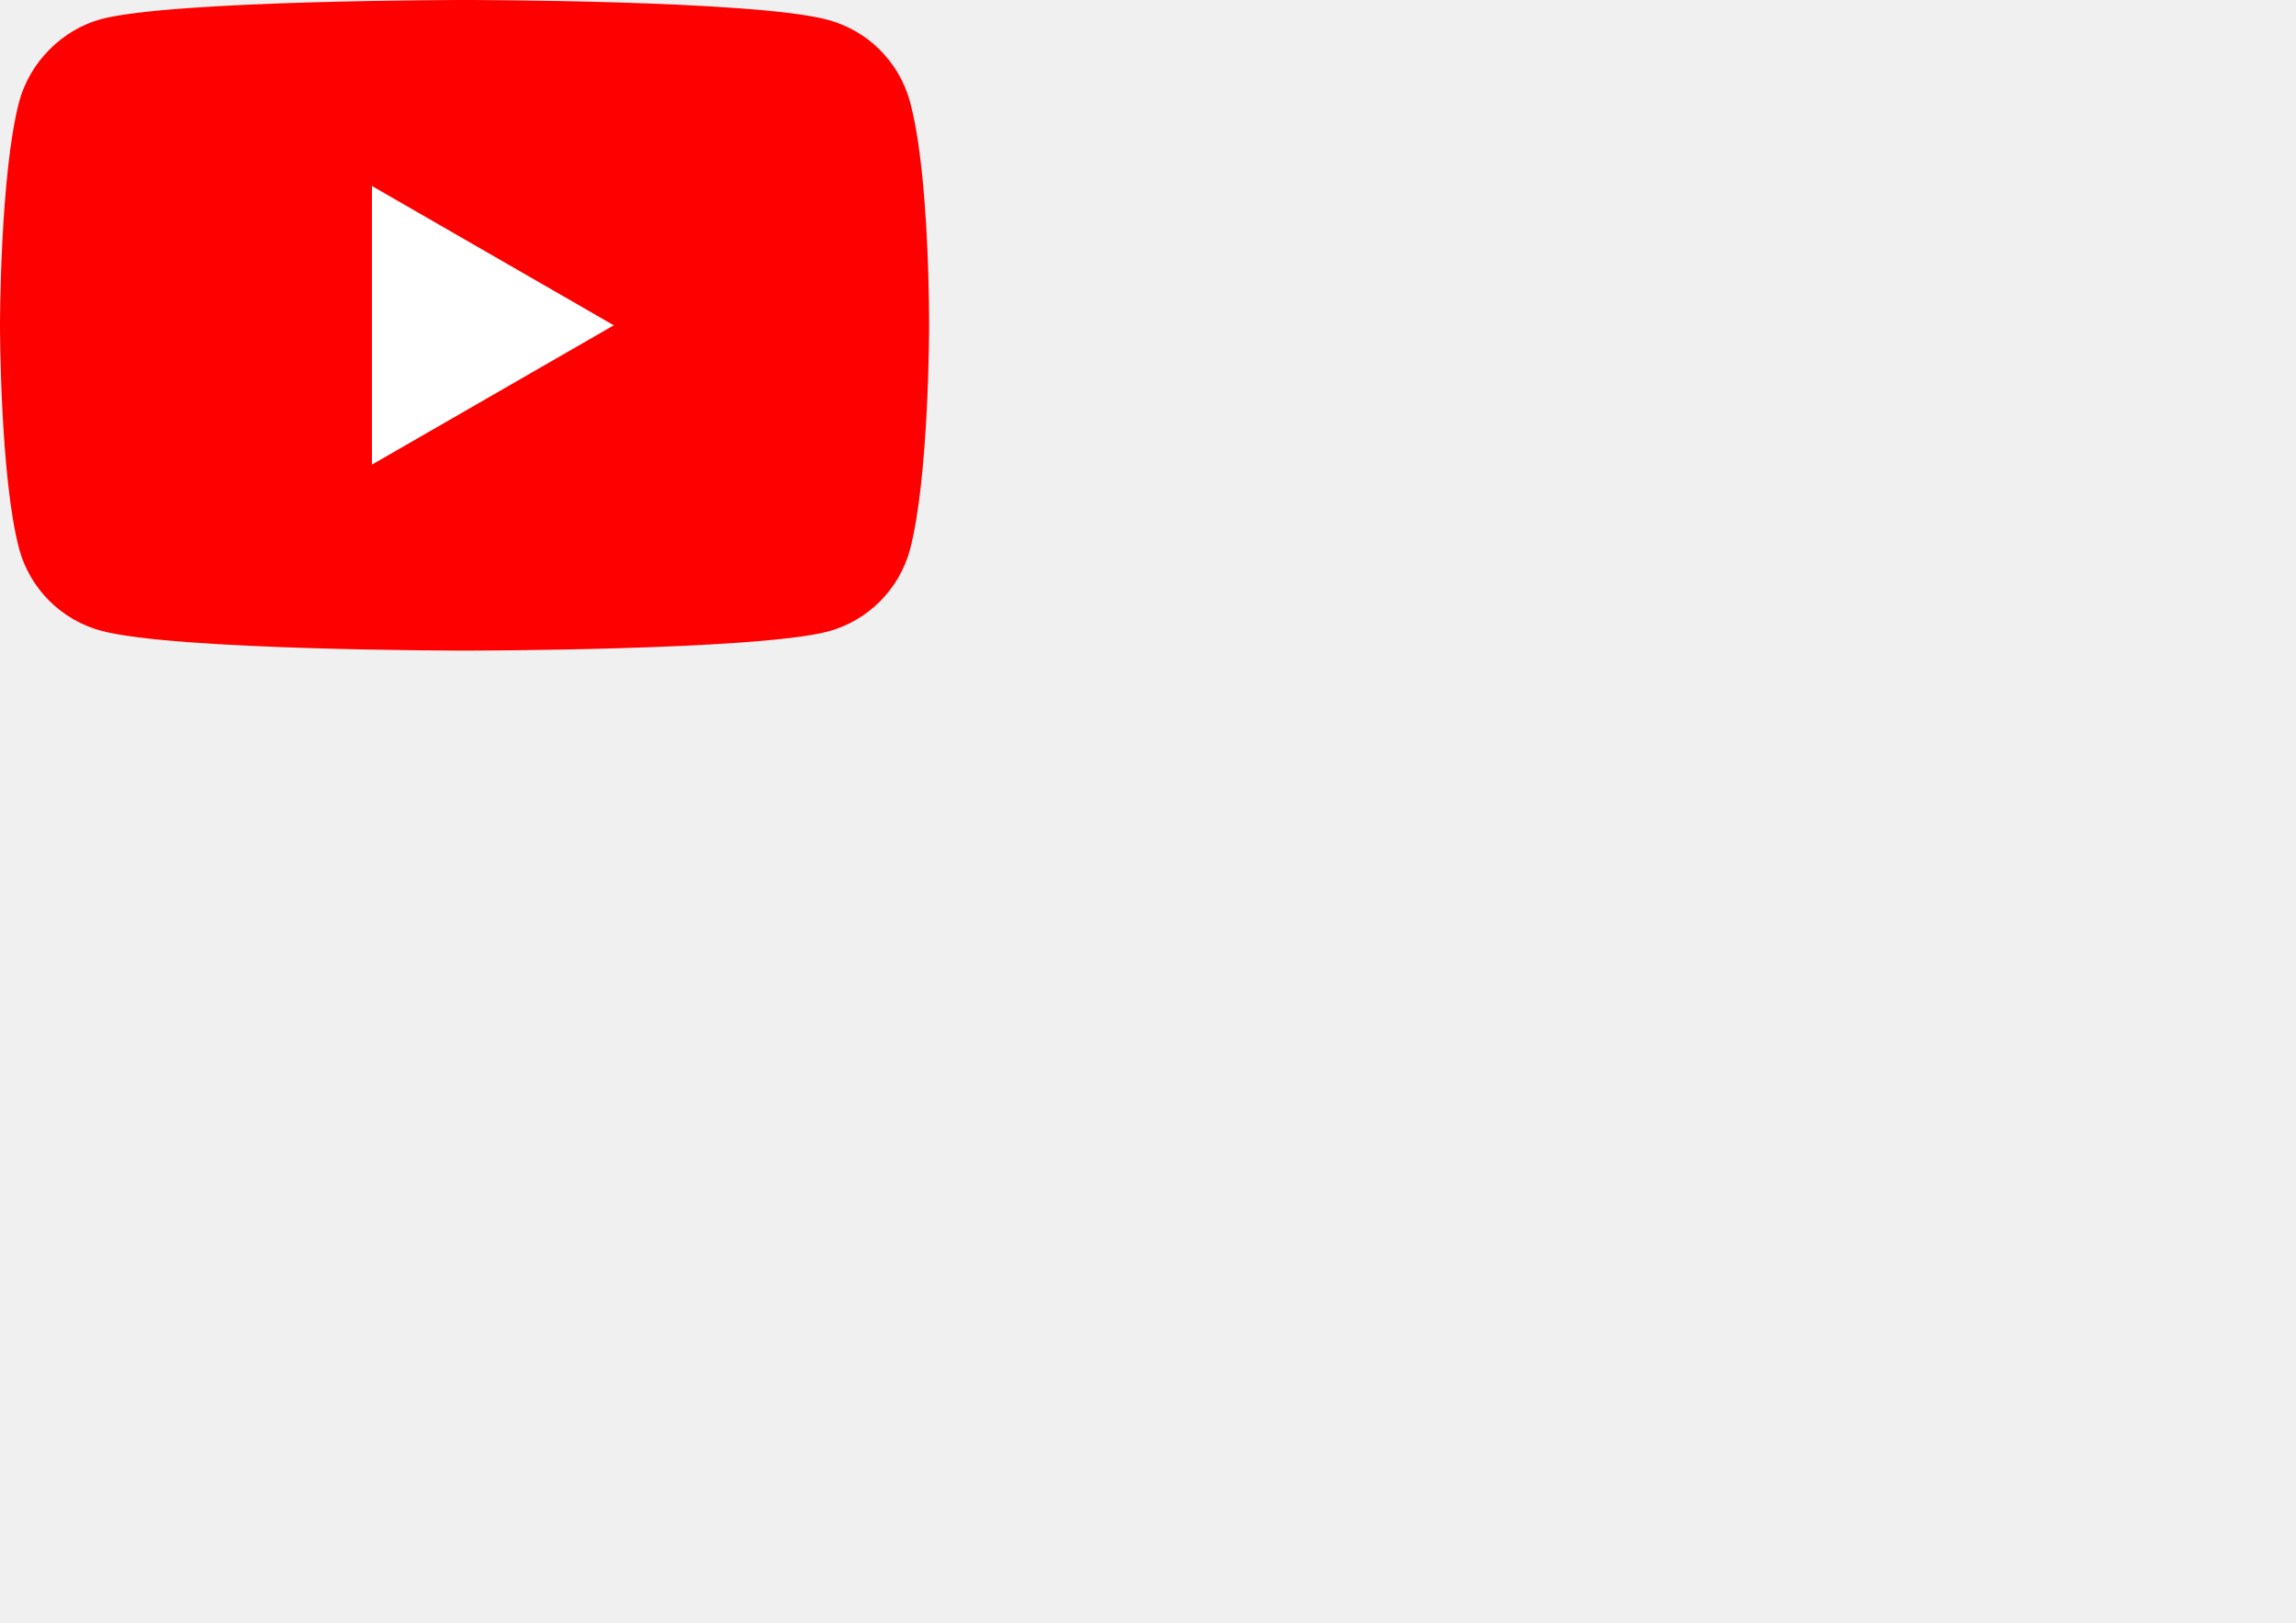
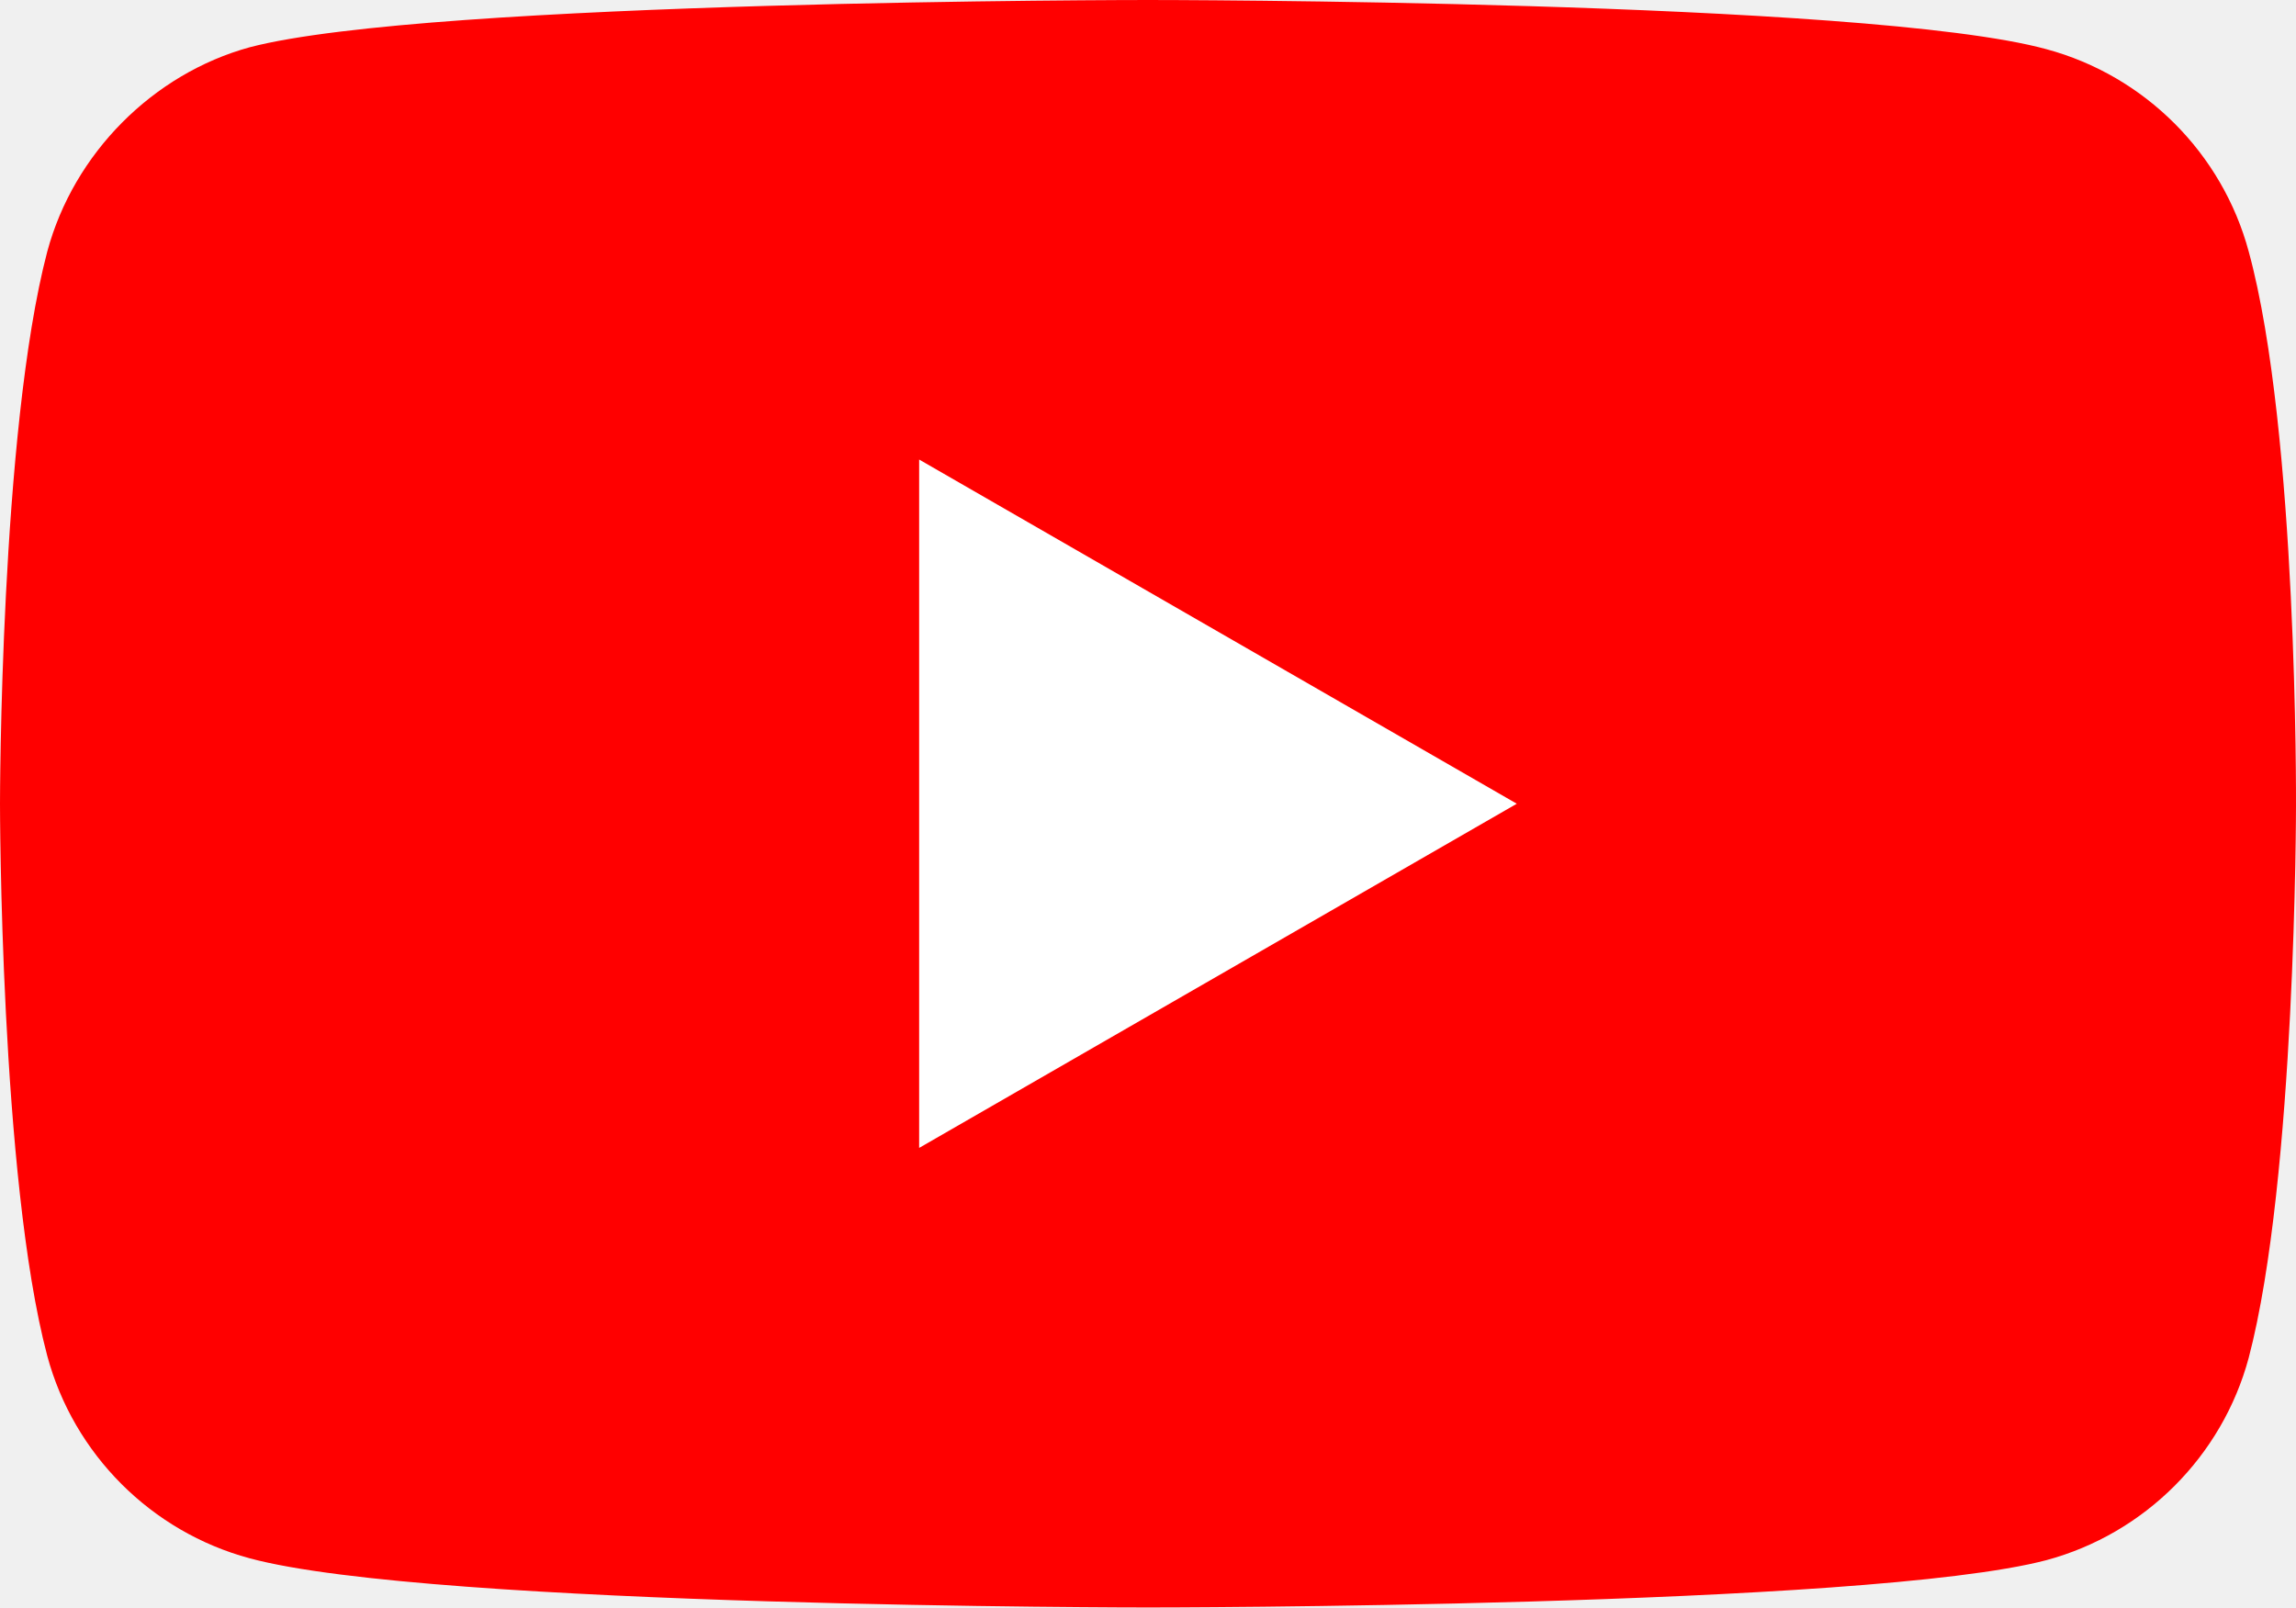
- <svg xmlns="http://www.w3.org/2000/svg" version="1.1" id="Layer_1" x="0px" y="0px" viewBox="0 0 300 212" xml:space="preserve" width="300" height="212">
+ <svg xmlns="http://www.w3.org/2000/svg" version="1.1" id="Layer_1" x="0px" y="0px" viewBox="0 0 71.412 50" xml:space="preserve" width="71.412" height="50">
  <defs id="defs31" />
  <style type="text/css" id="style3">
	.st0{fill:#FF0000;}
	.st1{fill:#FFFFFF;}
	.st2{fill:#282828;}
</style>
-   <g id="g5" transform="scale(1,1)">
+   <g id="g5" transform="scale(0.5882353,0.5882353)">
    <path class="st0" d="M 118.9,13.3 C 117.5,8.1 113.4,4 108.2,2.6 98.7,0 60.7,0 60.7,0 60.7,0 22.7,0 13.2,2.5 8.1,3.9 3.9,8.1 2.5,13.3 0,22.8 0,42.5 0,42.5 0,42.5 0,62.3 2.5,71.7 3.9,76.9 8,81 13.2,82.4 22.8,85 60.7,85 60.7,85 c 0,0 38,0 47.5,-2.5 5.2,-1.4 9.3,-5.5 10.7,-10.7 2.5,-9.5 2.5,-29.2 2.5,-29.2 0,0 0.1,-19.8 -2.5,-29.3 z" id="path7" style="fill:#ff0000" />
    <polygon class="st1" points="80.2,42.5 48.6,24.3 48.6,60.7 " id="polygon9" style="fill:#ffffff" />
  </g>
</svg>
